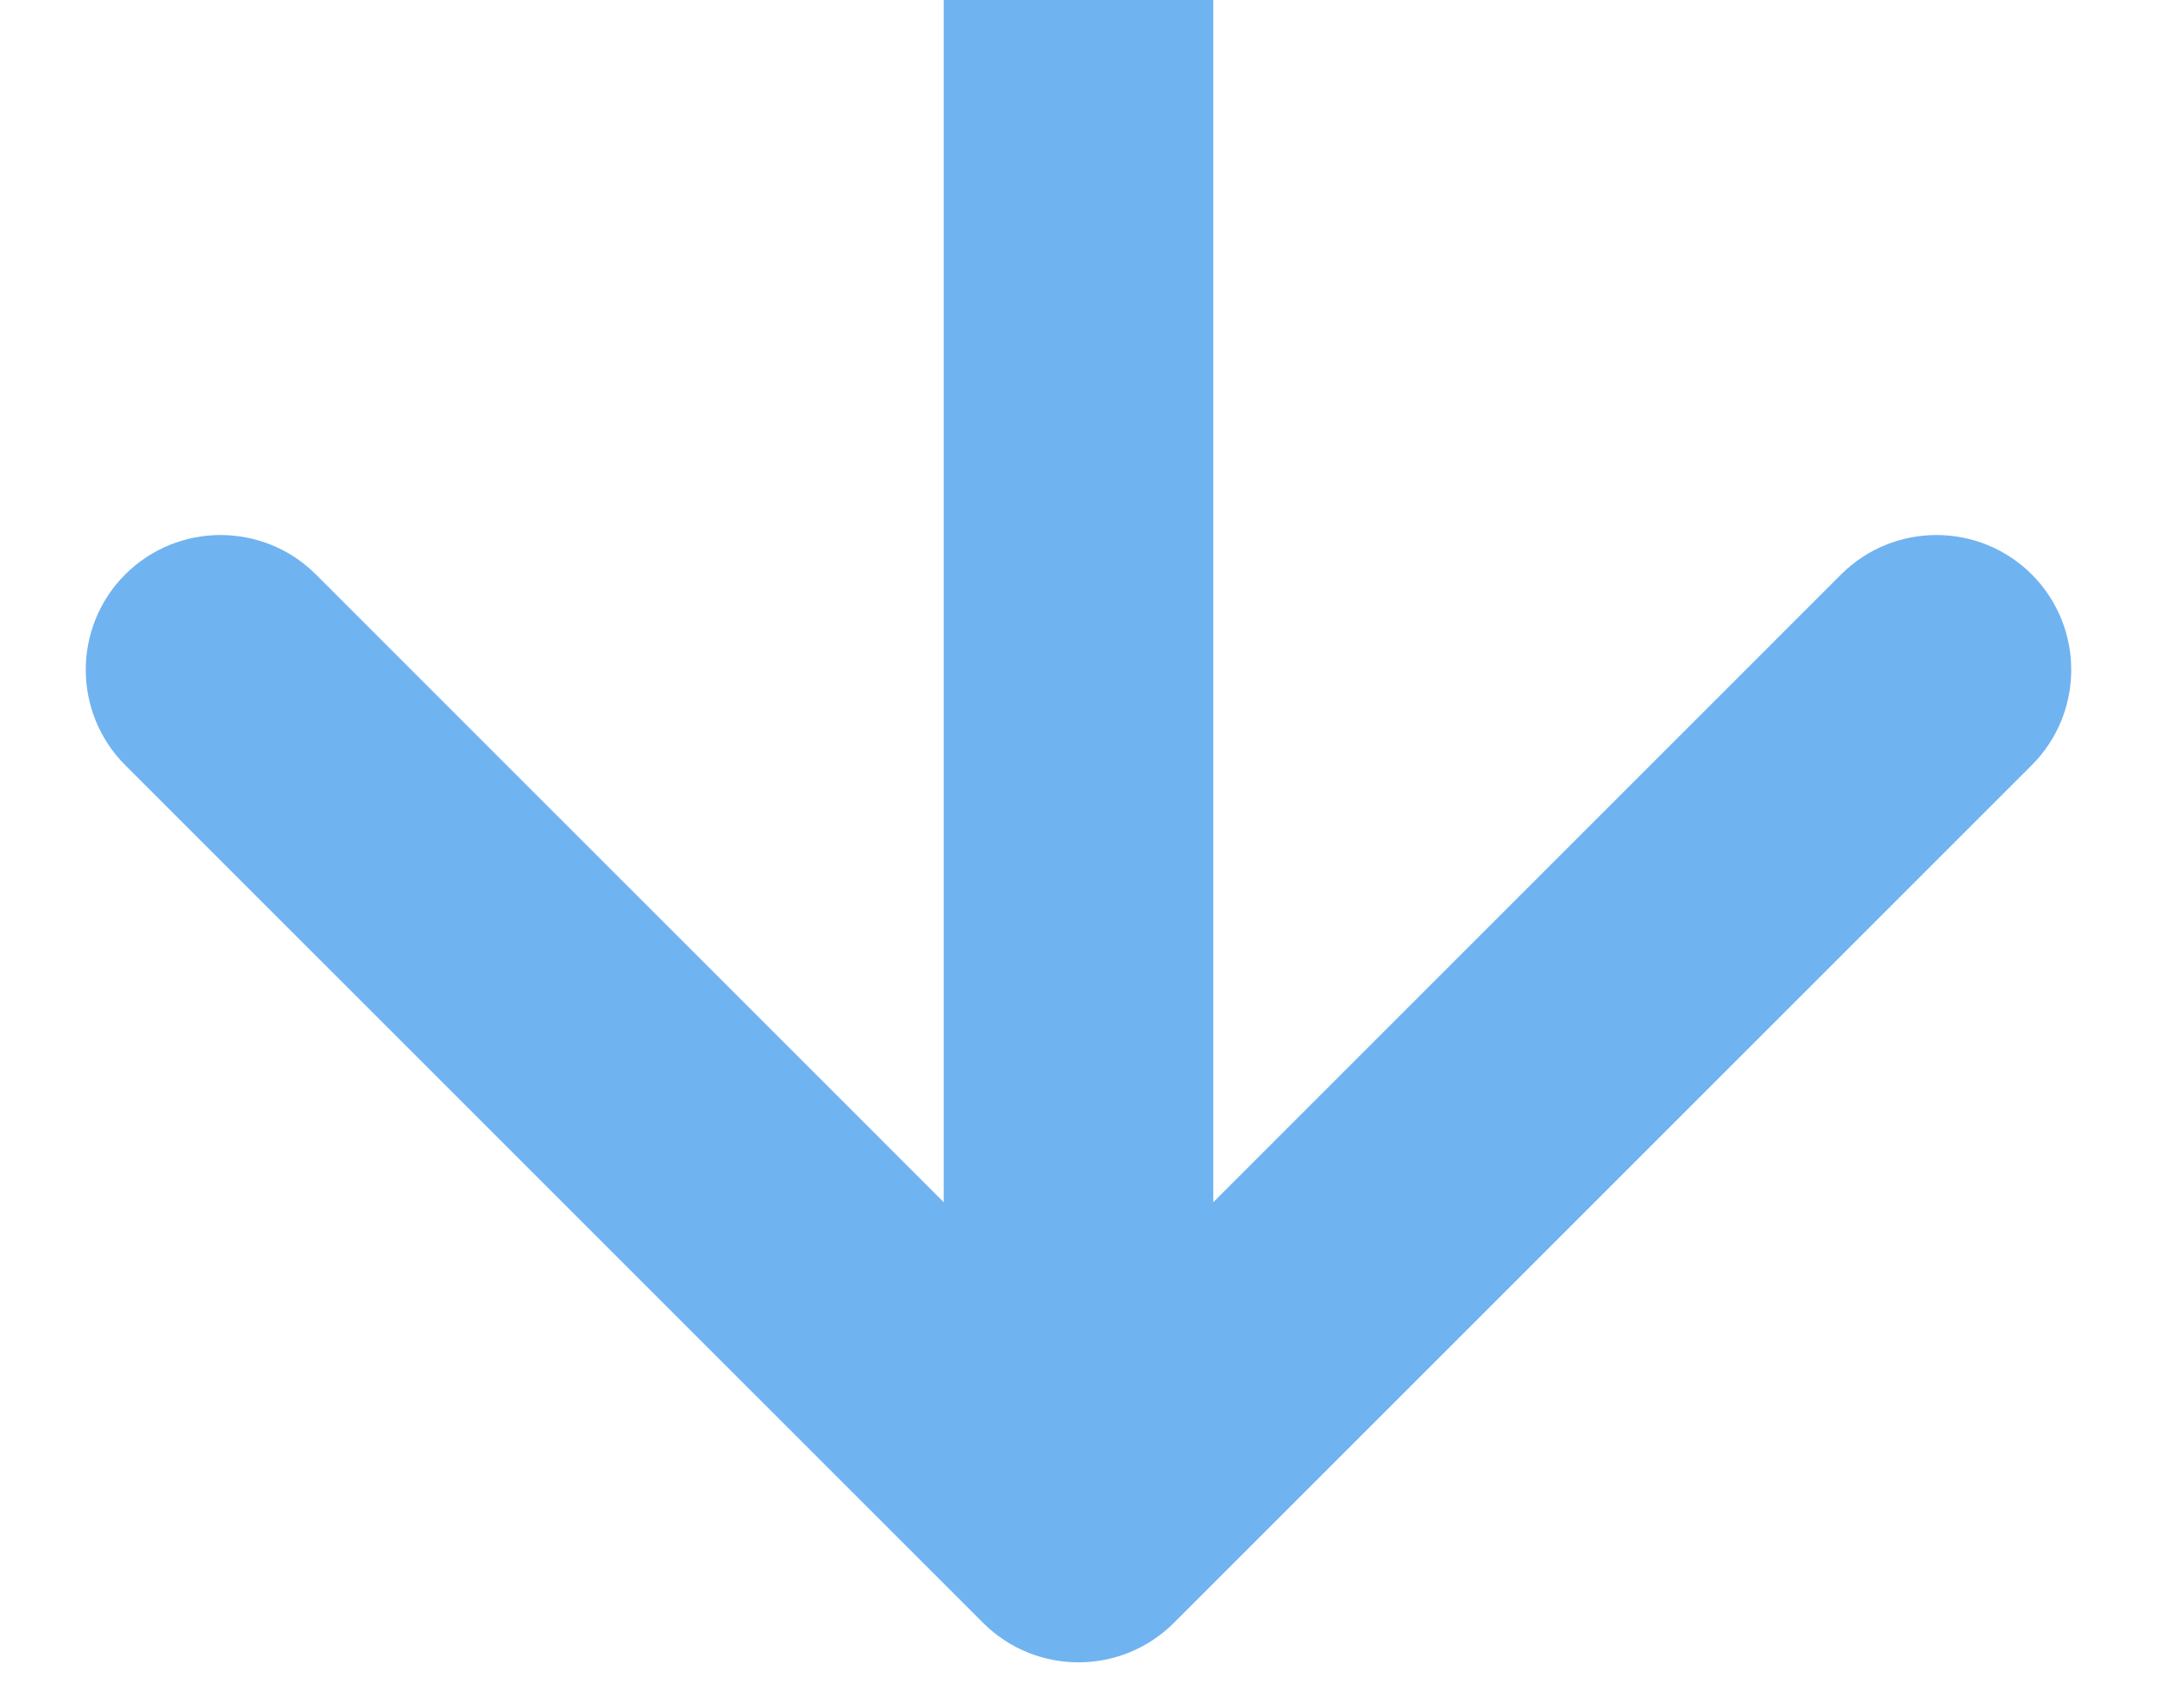
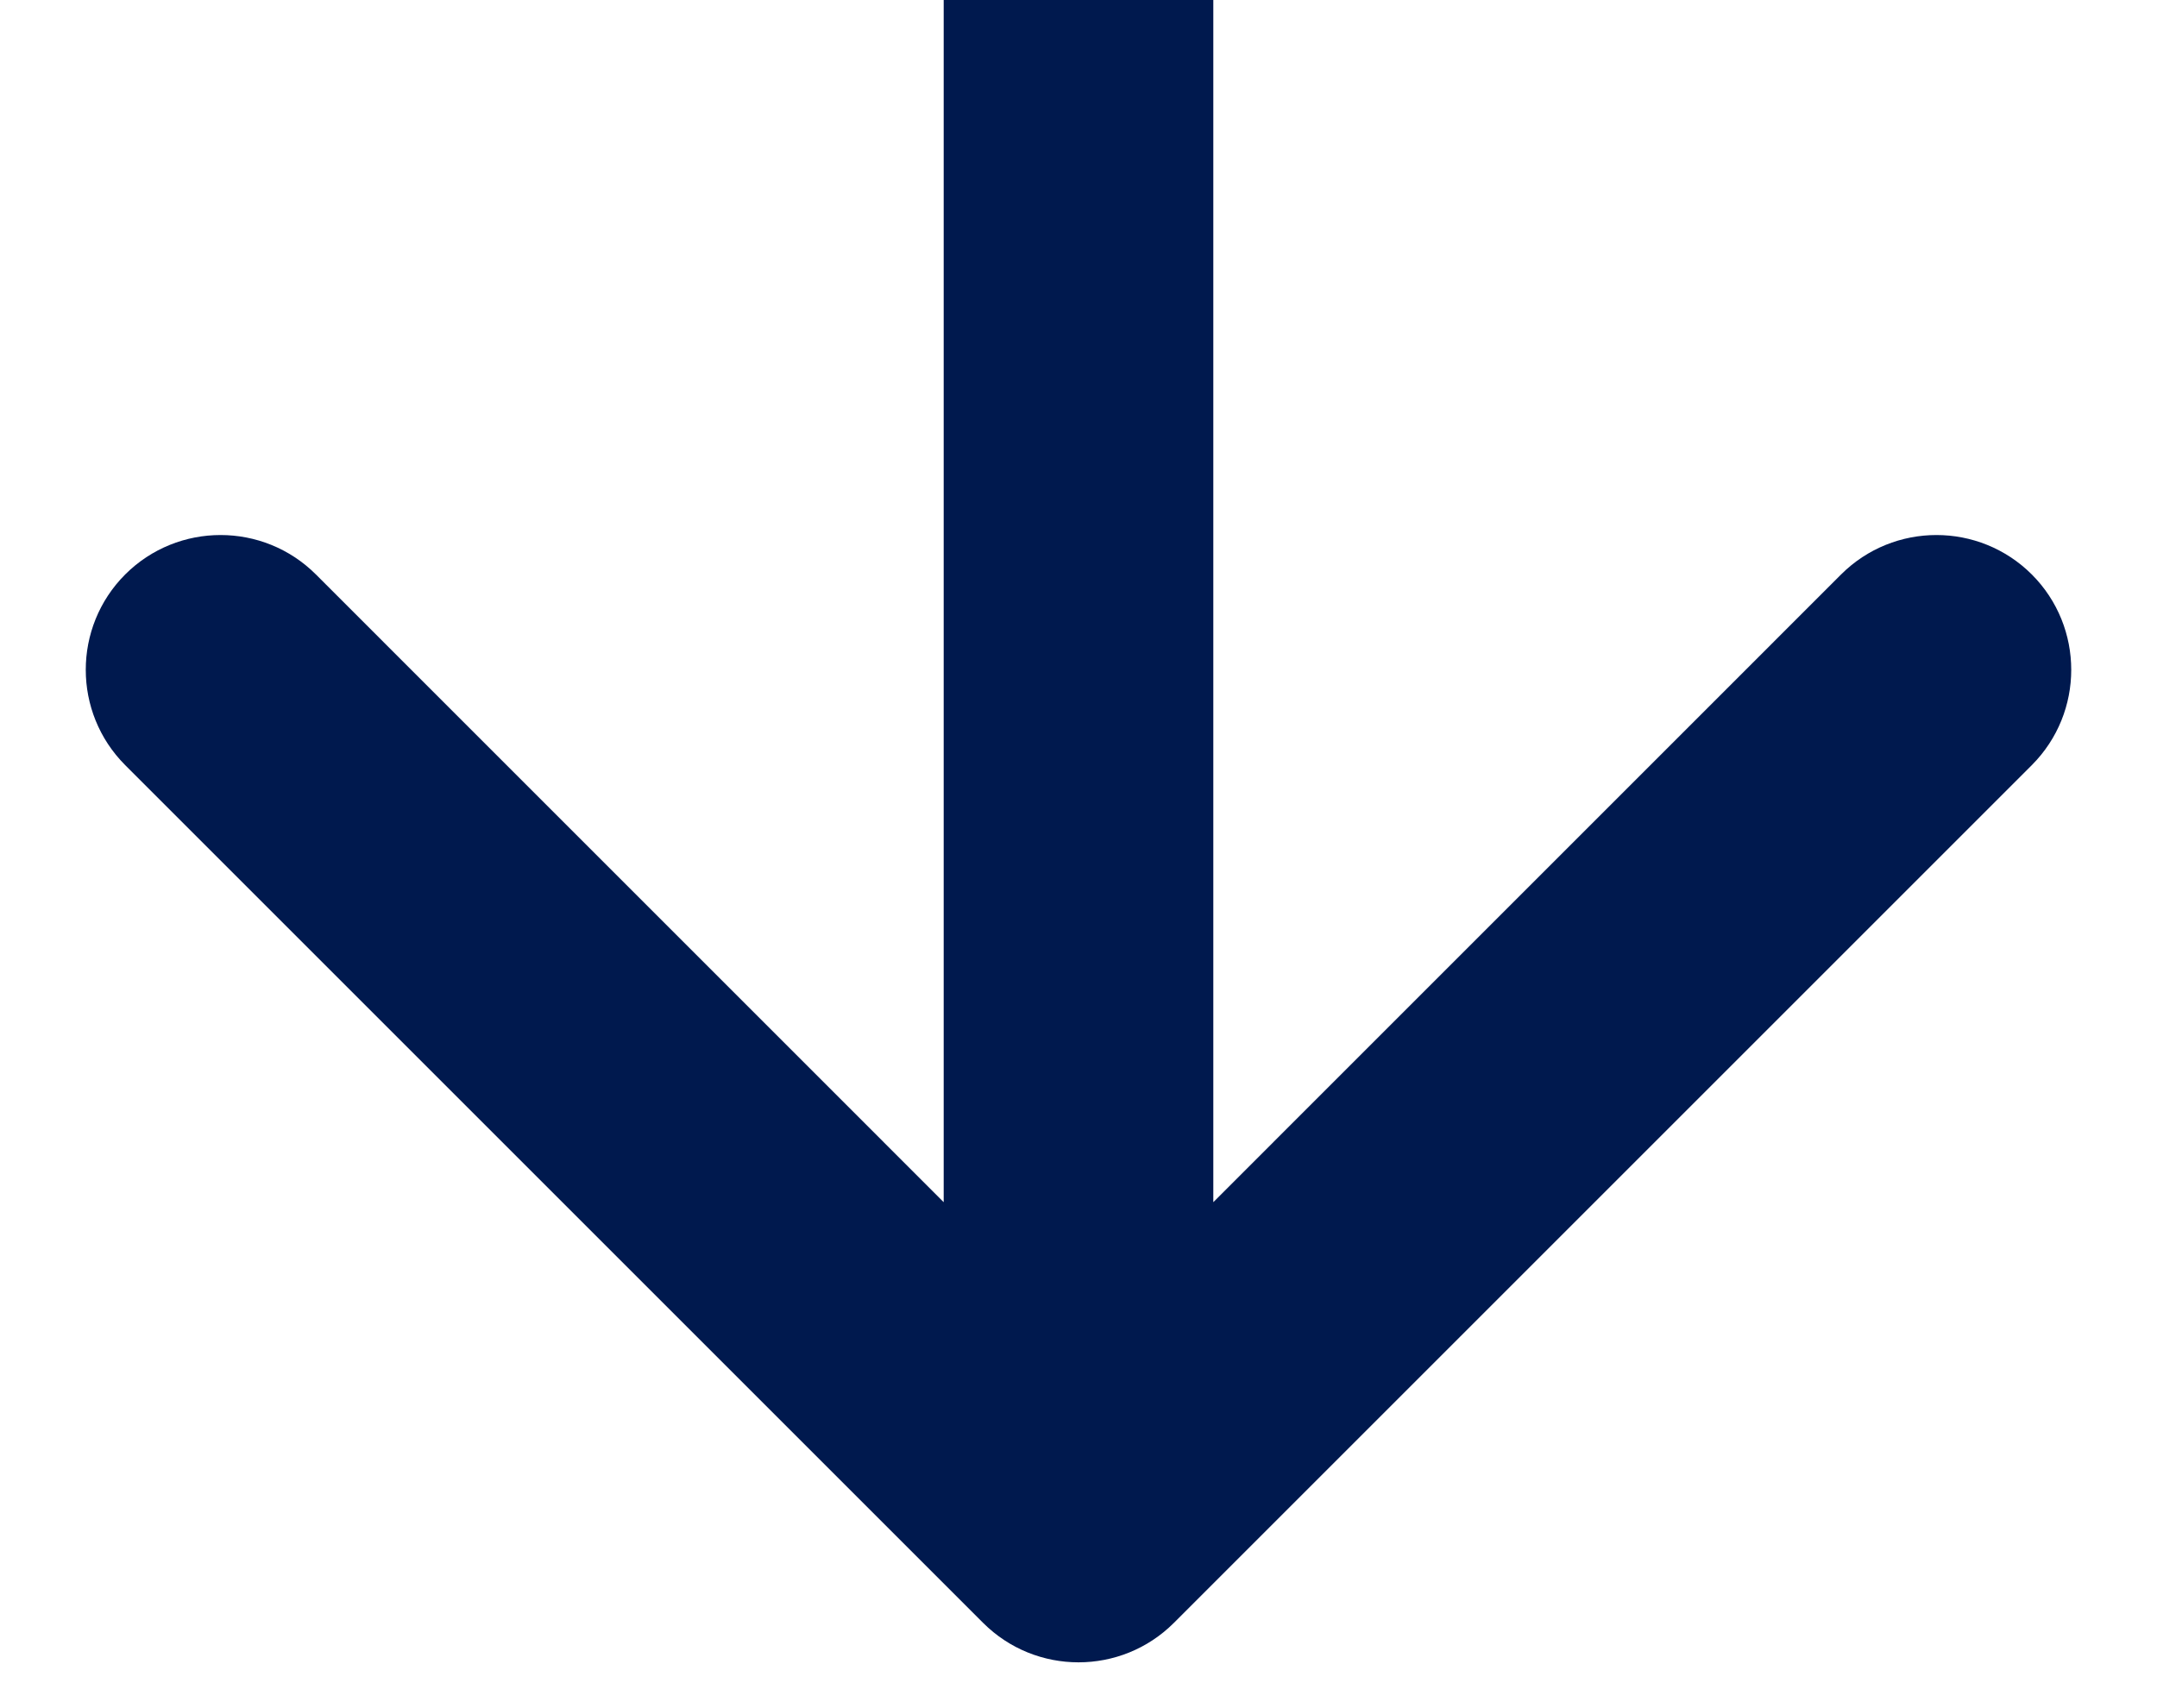
<svg xmlns="http://www.w3.org/2000/svg" width="24" height="19" viewBox="0 0 24 19" fill="none">
-   <path d="M10.939 18.061C11.525 18.646 12.475 18.646 13.061 18.061L22.607 8.515C23.192 7.929 23.192 6.979 22.607 6.393C22.021 5.808 21.071 5.808 20.485 6.393L12 14.879L3.515 6.393C2.929 5.808 1.979 5.808 1.393 6.393C0.808 6.979 0.808 7.929 1.393 8.515L10.939 18.061ZM10.5 0L10.5 17H13.5L13.5 0L10.5 0Z" fill="#70B3F1" />
+   <path d="M10.939 18.061C11.525 18.646 12.475 18.646 13.061 18.061L22.607 8.515C23.192 7.929 23.192 6.979 22.607 6.393C22.021 5.808 21.071 5.808 20.485 6.393L12 14.879L3.515 6.393C2.929 5.808 1.979 5.808 1.393 6.393C0.808 6.979 0.808 7.929 1.393 8.515L10.939 18.061ZM10.5 0L10.5 17H13.5L13.5 0L10.5 0Z" fill="#00194E" />
</svg>
